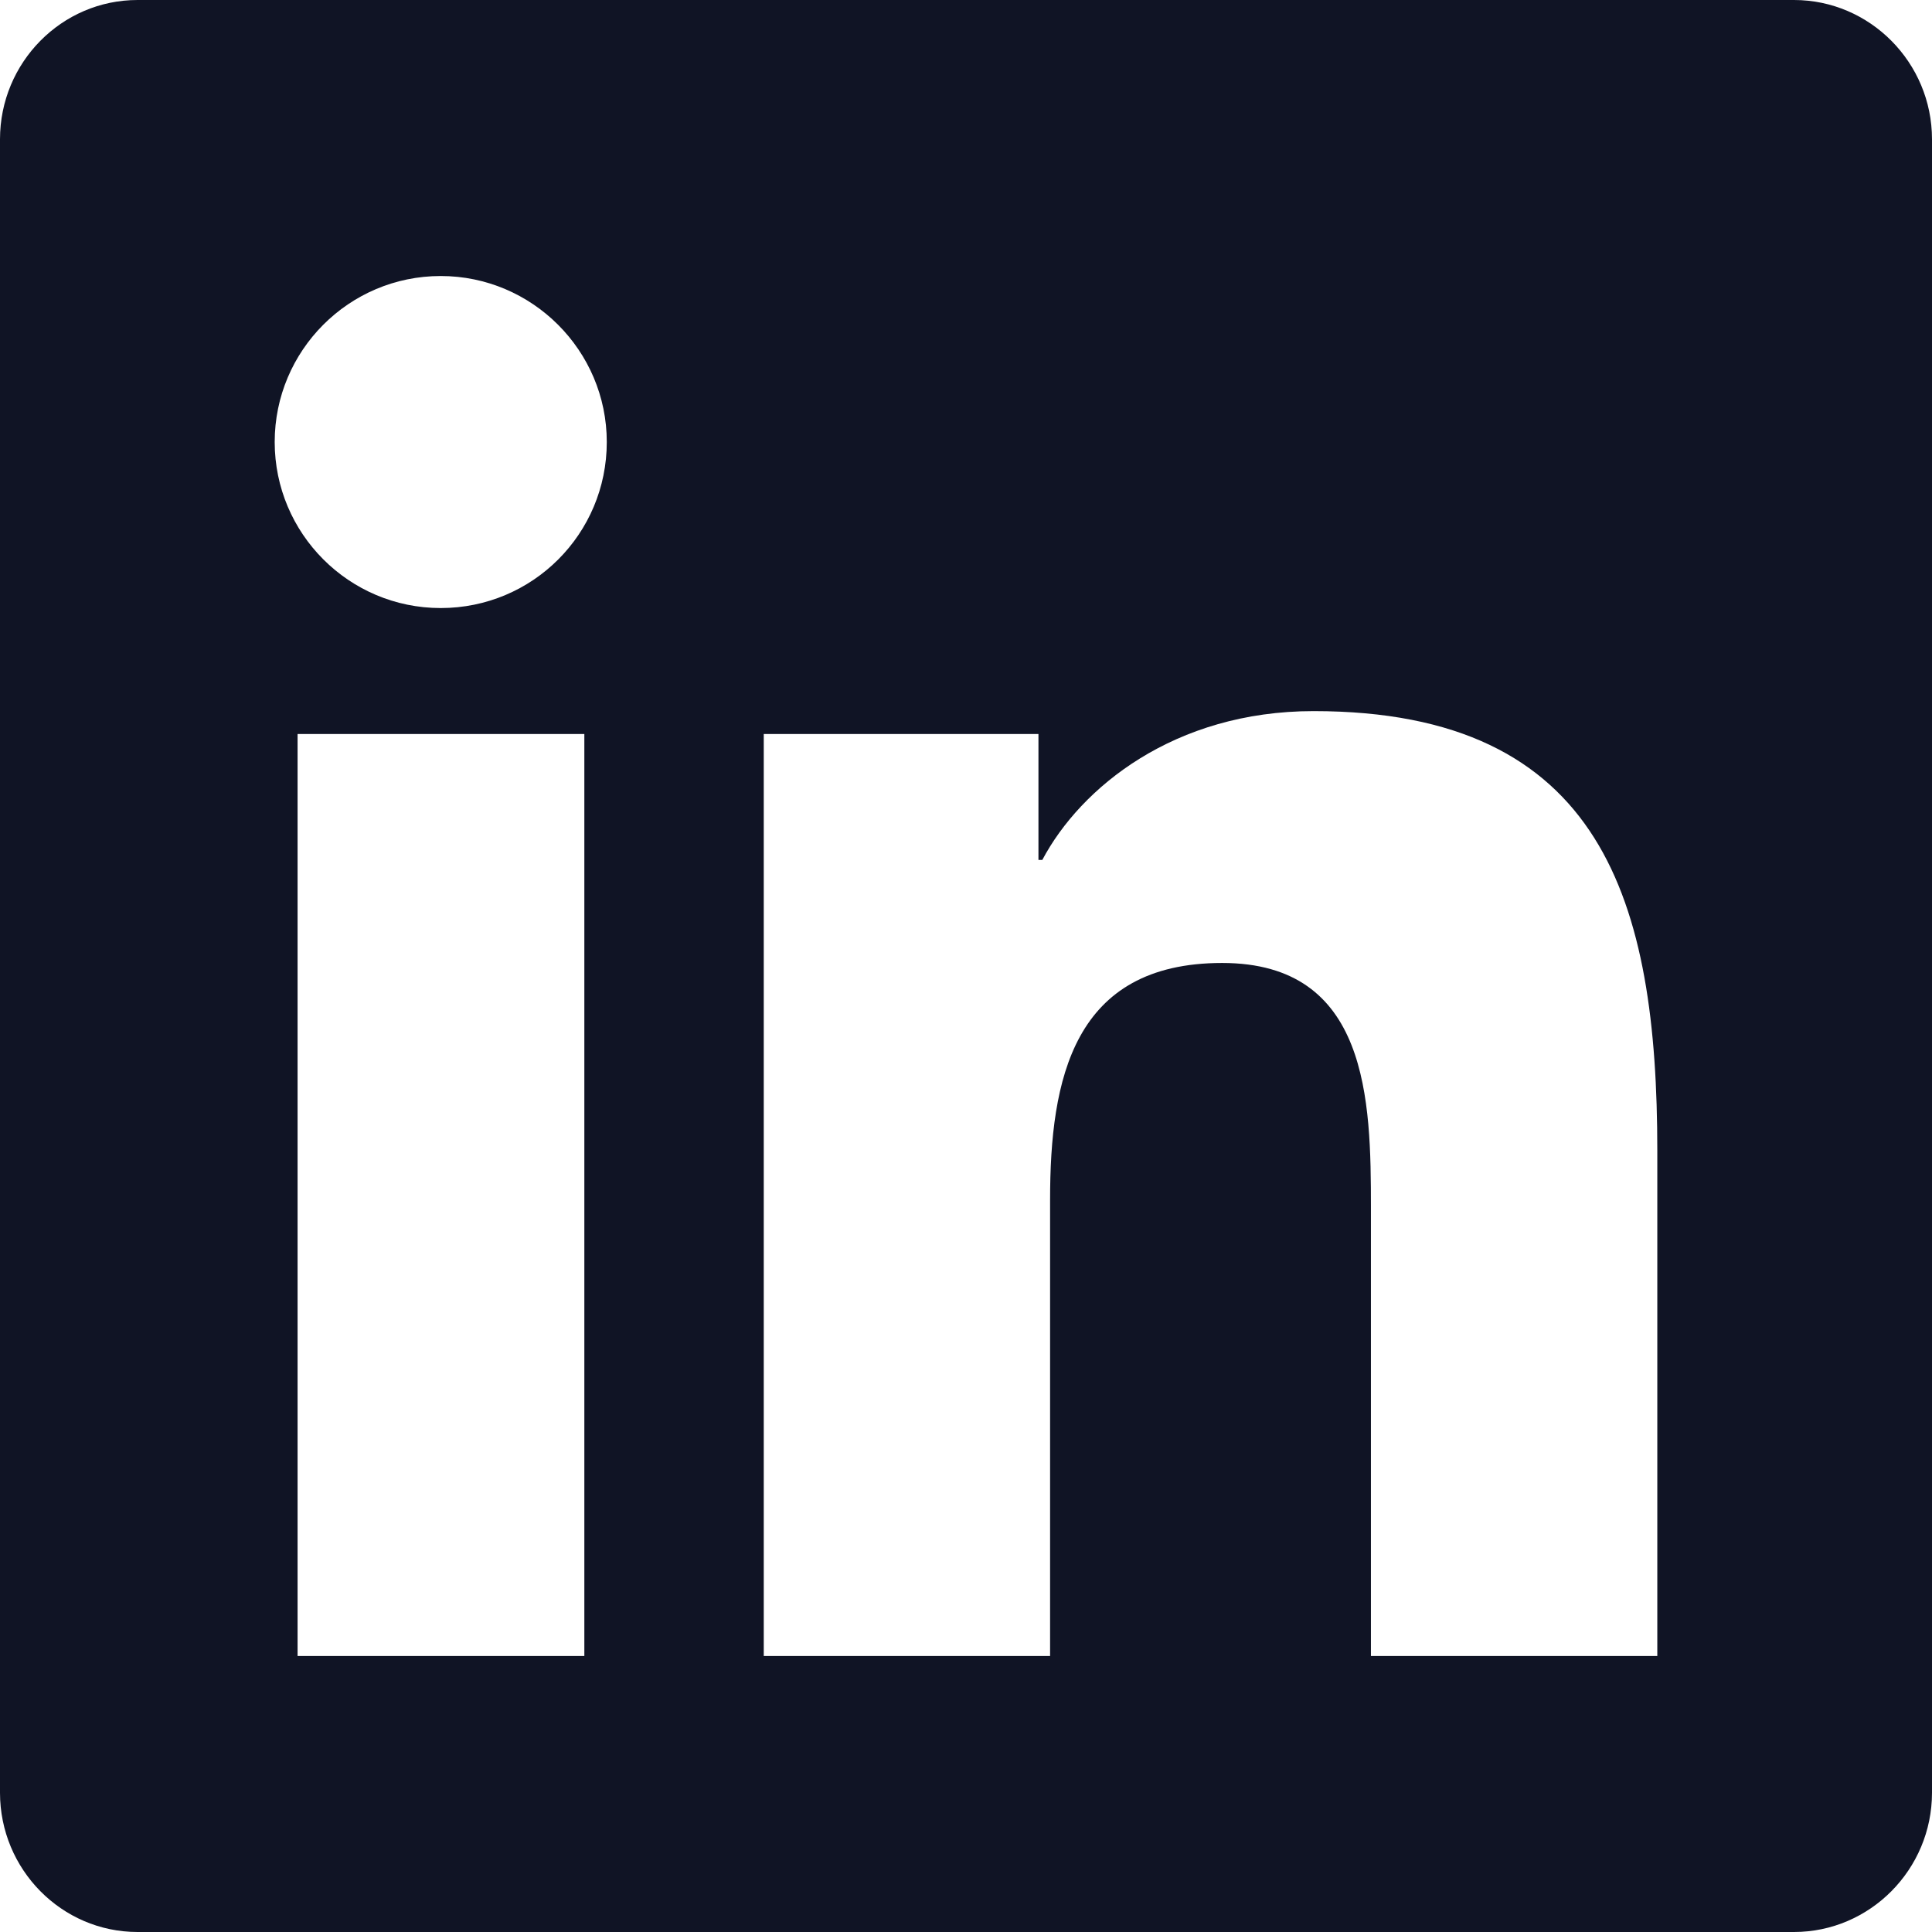
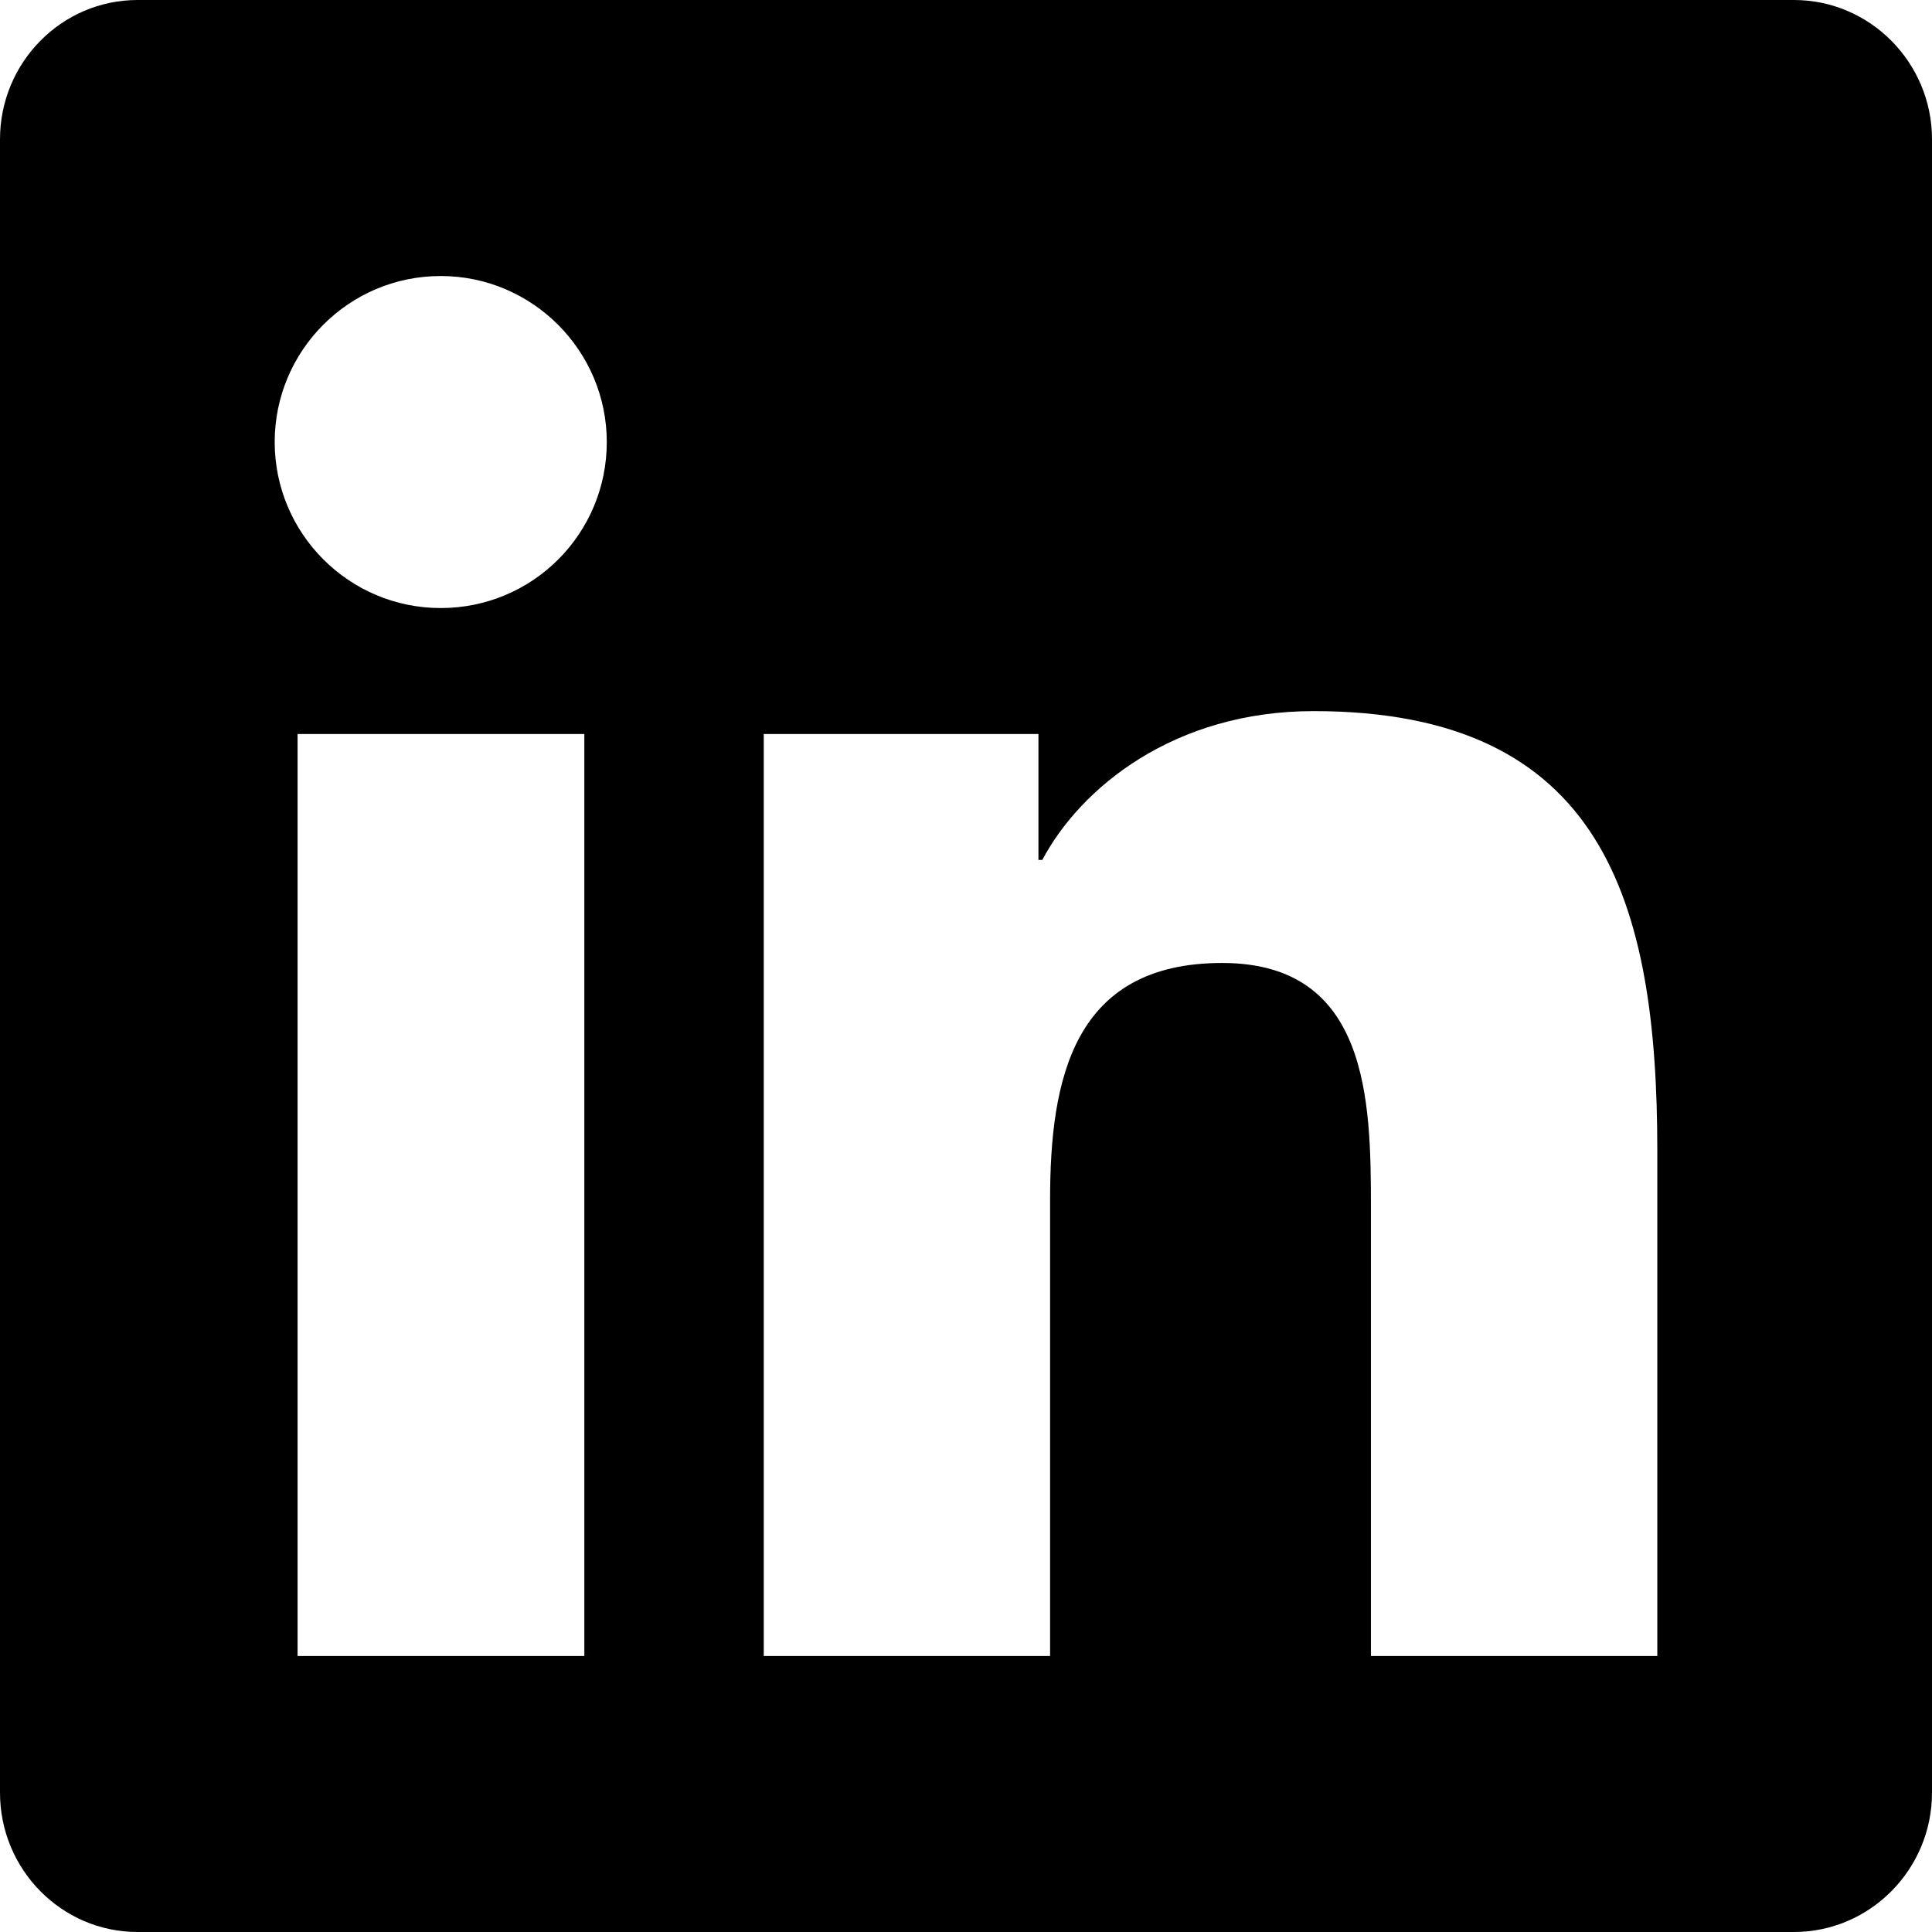
- <svg xmlns="http://www.w3.org/2000/svg" width="44" height="44" viewBox="0 0 44 44" fill="none">
-   <path d="M40.857 0H3.133C1.404 0 0 1.424 0 3.172V40.828C0 42.576 1.404 44 3.133 44H40.857C42.586 44 44 42.576 44 40.828V3.172C44 1.424 42.586 0 40.857 0ZM13.298 37.714H6.777V16.716H13.308V37.714H13.298ZM10.037 13.848C7.946 13.848 6.256 12.149 6.256 10.067C6.256 7.985 7.946 6.286 10.037 6.286C12.12 6.286 13.819 7.985 13.819 10.067C13.819 12.159 12.13 13.848 10.037 13.848ZM37.744 37.714H31.222V27.5C31.222 25.064 31.173 21.931 27.834 21.931C24.436 21.931 23.915 24.583 23.915 27.323V37.714H17.394V16.716H23.65V19.584H23.738C24.613 17.934 26.744 16.195 29.916 16.195C36.516 16.195 37.744 20.546 37.744 26.204V37.714Z" fill="#101425" />
+ <svg xmlns="http://www.w3.org/2000/svg" width="44" height="44" viewBox="0 0 44 44">
+   <path d="M40.857 0H3.133C1.404 0 0 1.424 0 3.172V40.828C0 42.576 1.404 44 3.133 44H40.857C42.586 44 44 42.576 44 40.828V3.172C44 1.424 42.586 0 40.857 0ZM13.298 37.714H6.777V16.716H13.308V37.714H13.298ZM10.037 13.848C7.946 13.848 6.256 12.149 6.256 10.067C6.256 7.985 7.946 6.286 10.037 6.286C12.12 6.286 13.819 7.985 13.819 10.067C13.819 12.159 12.13 13.848 10.037 13.848ZM37.744 37.714H31.222V27.5C31.222 25.064 31.173 21.931 27.834 21.931C24.436 21.931 23.915 24.583 23.915 27.323V37.714H17.394V16.716H23.65V19.584H23.738C24.613 17.934 26.744 16.195 29.916 16.195C36.516 16.195 37.744 20.546 37.744 26.204V37.714Z" />
</svg>
